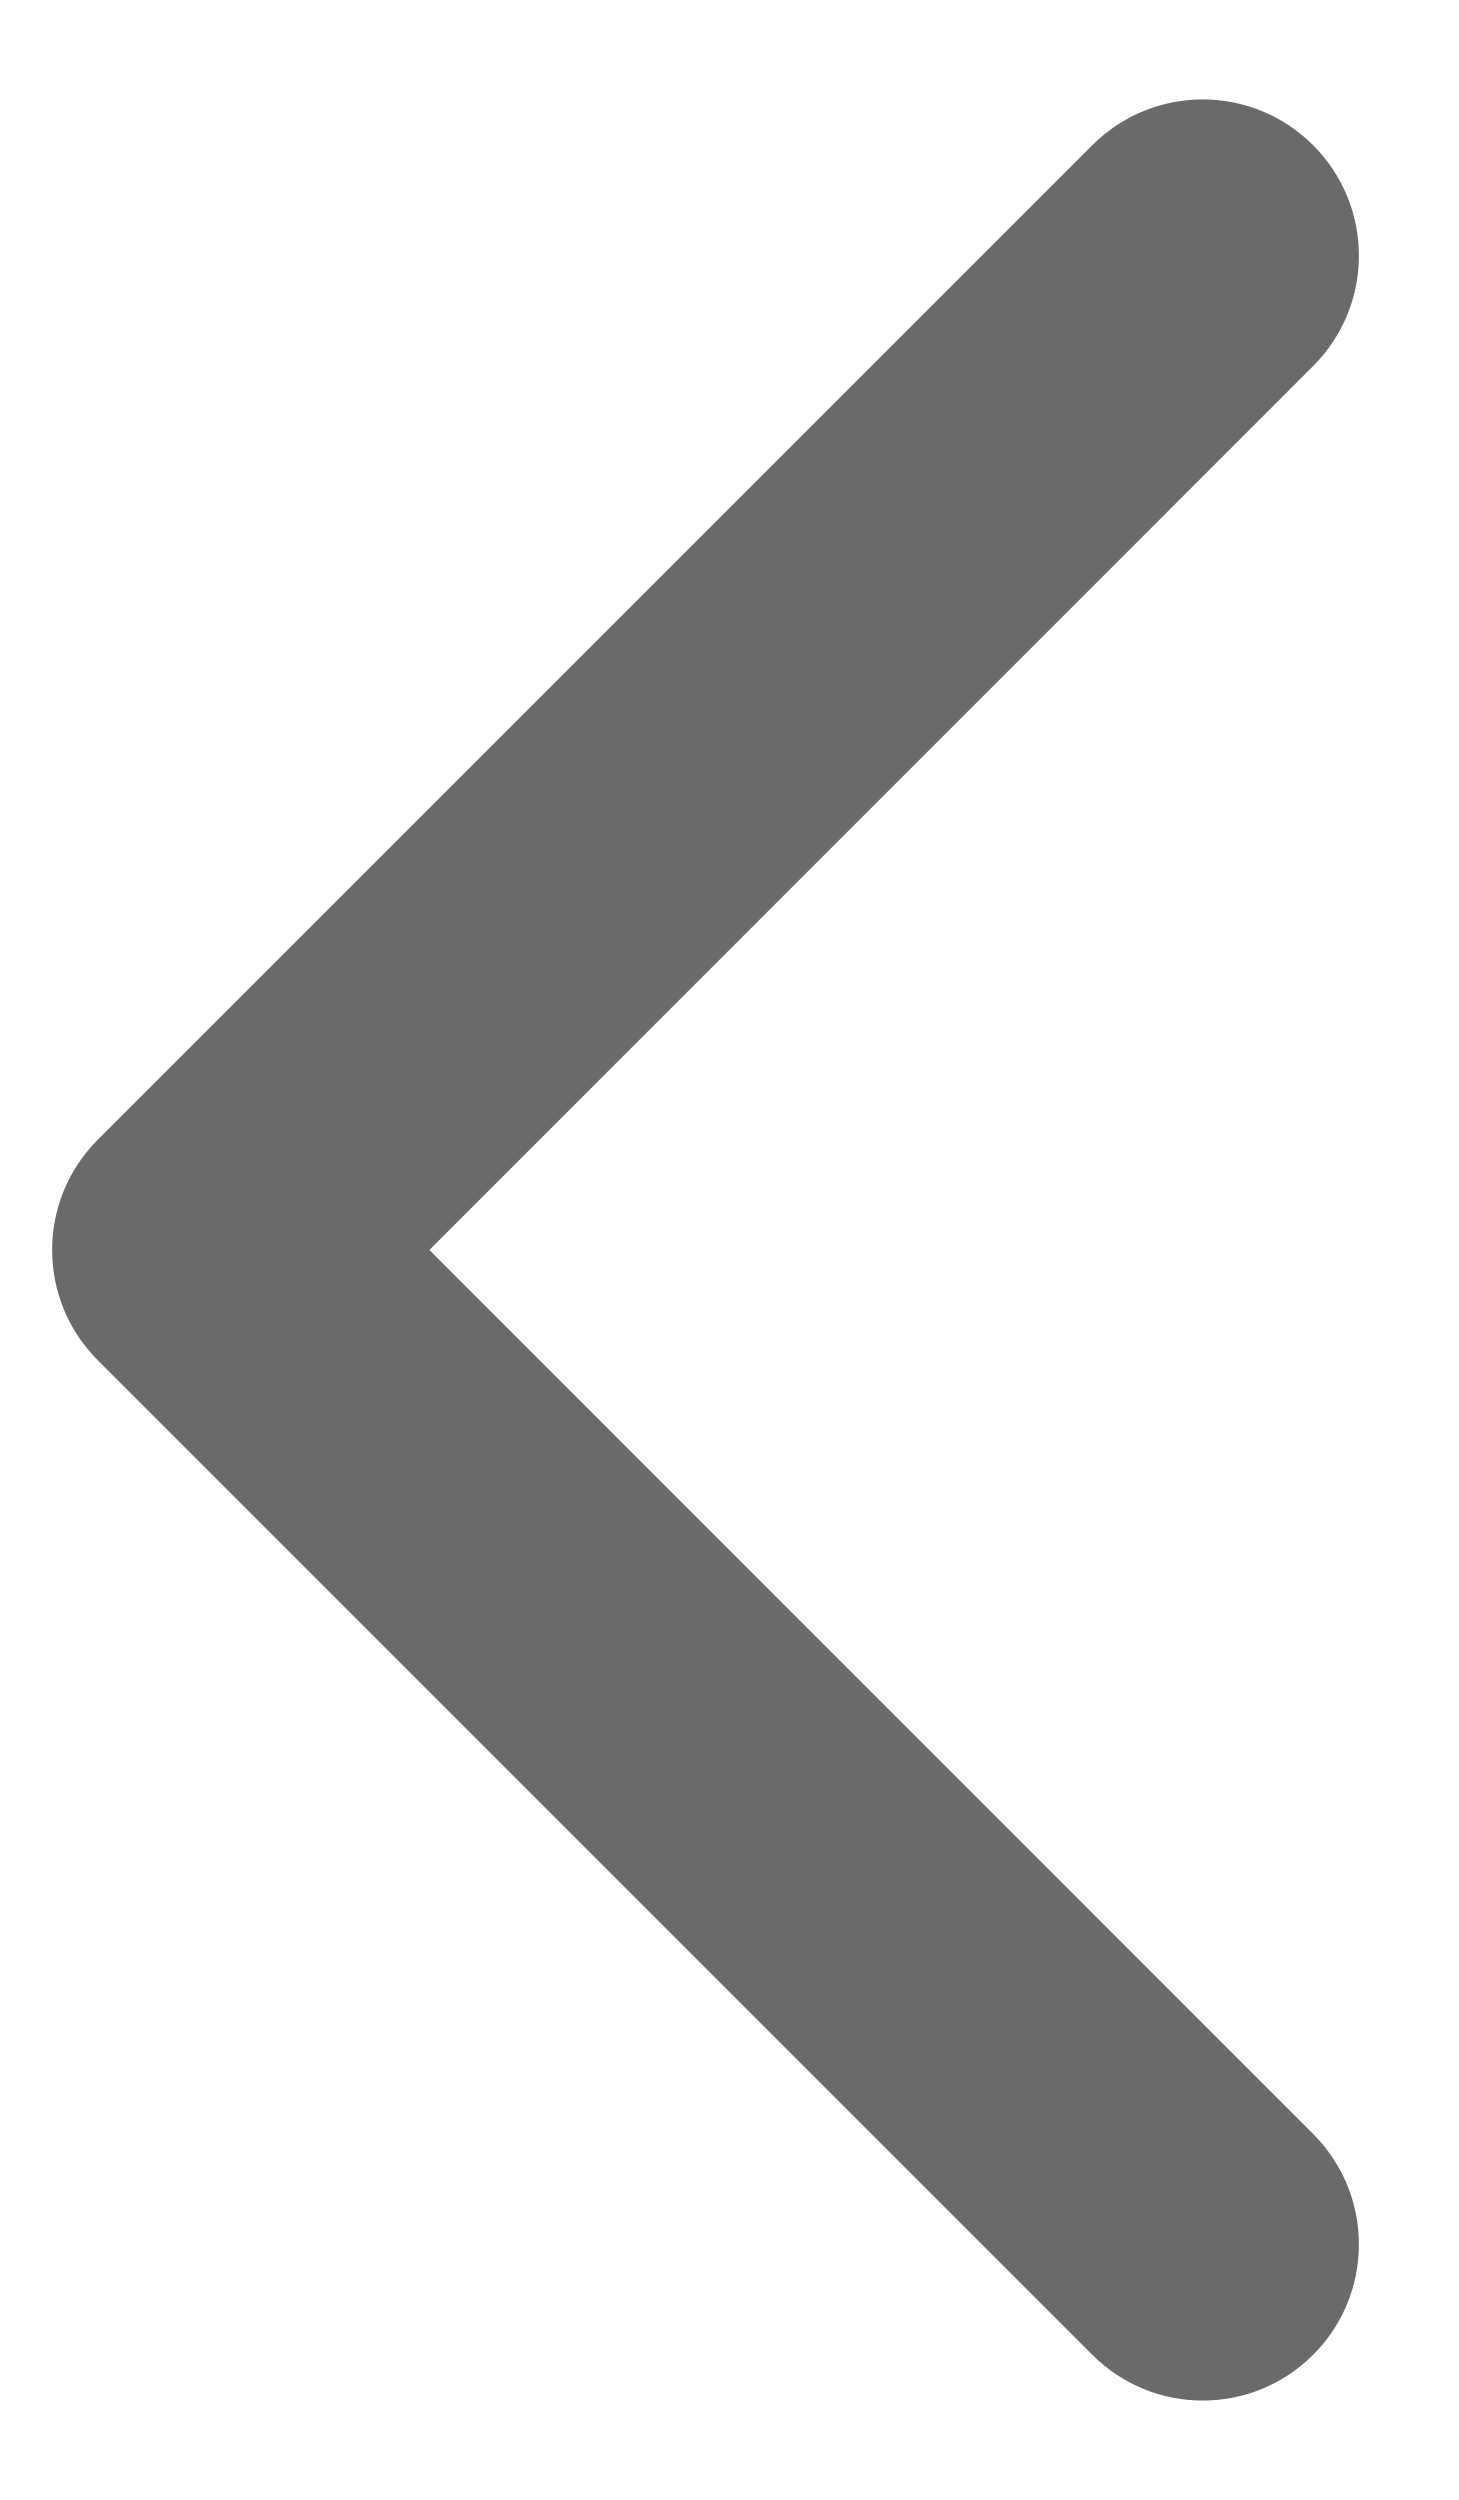
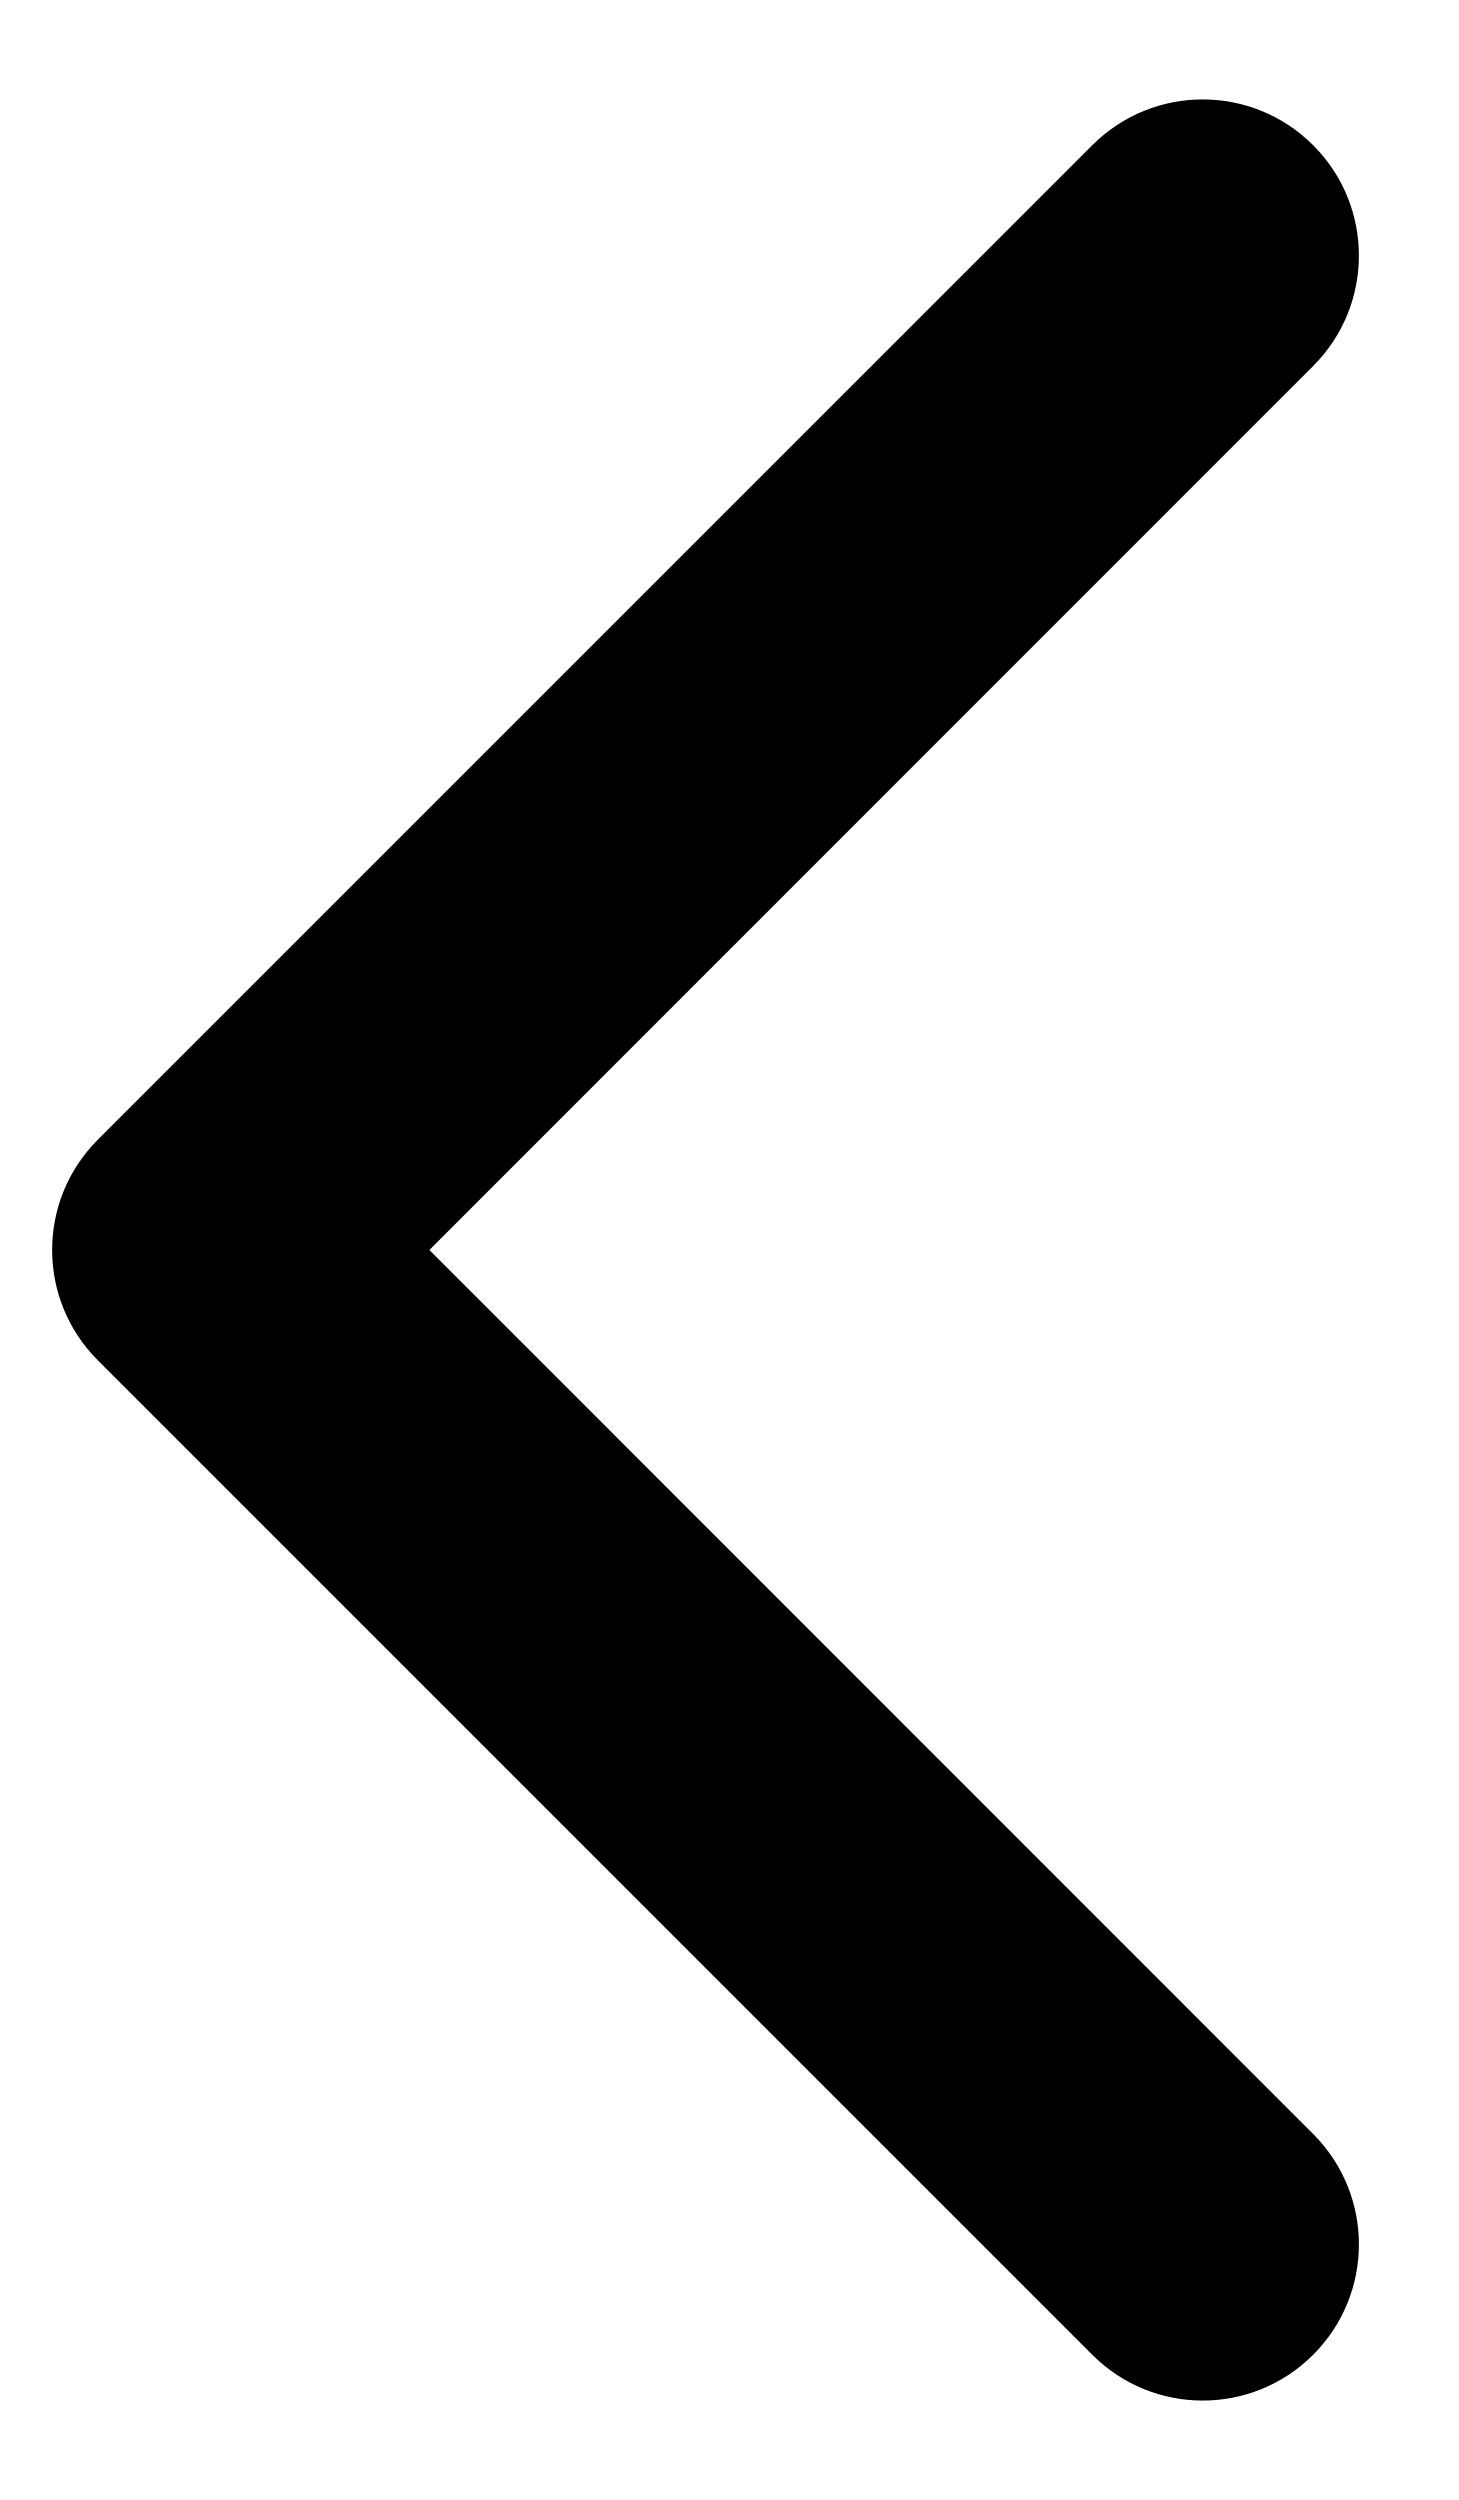
<svg xmlns="http://www.w3.org/2000/svg" width="7" height="12" viewBox="0 0 7 12" fill="none">
-   <path d="M0.47 6.53C0.177 6.237 0.177 5.763 0.47 5.47L5.243 0.697C5.536 0.404 6.01 0.404 6.303 0.697C6.596 0.99 6.596 1.464 6.303 1.757L2.061 6L6.303 10.243C6.596 10.536 6.596 11.01 6.303 11.303C6.01 11.596 5.536 11.596 5.243 11.303L0.47 6.53ZM2 6.75H1V5.25H2V6.75Z" fill="#6A6A6A" />
+   <path d="M0.47 6.53C0.177 6.237 0.177 5.763 0.47 5.47L5.243 0.697C5.536 0.404 6.01 0.404 6.303 0.697C6.596 0.99 6.596 1.464 6.303 1.757L2.061 6L6.303 10.243C6.596 10.536 6.596 11.01 6.303 11.303C6.01 11.596 5.536 11.596 5.243 11.303L0.47 6.53ZM2 6.75H1V5.25H2V6.75Z" fill="black" />
</svg>
